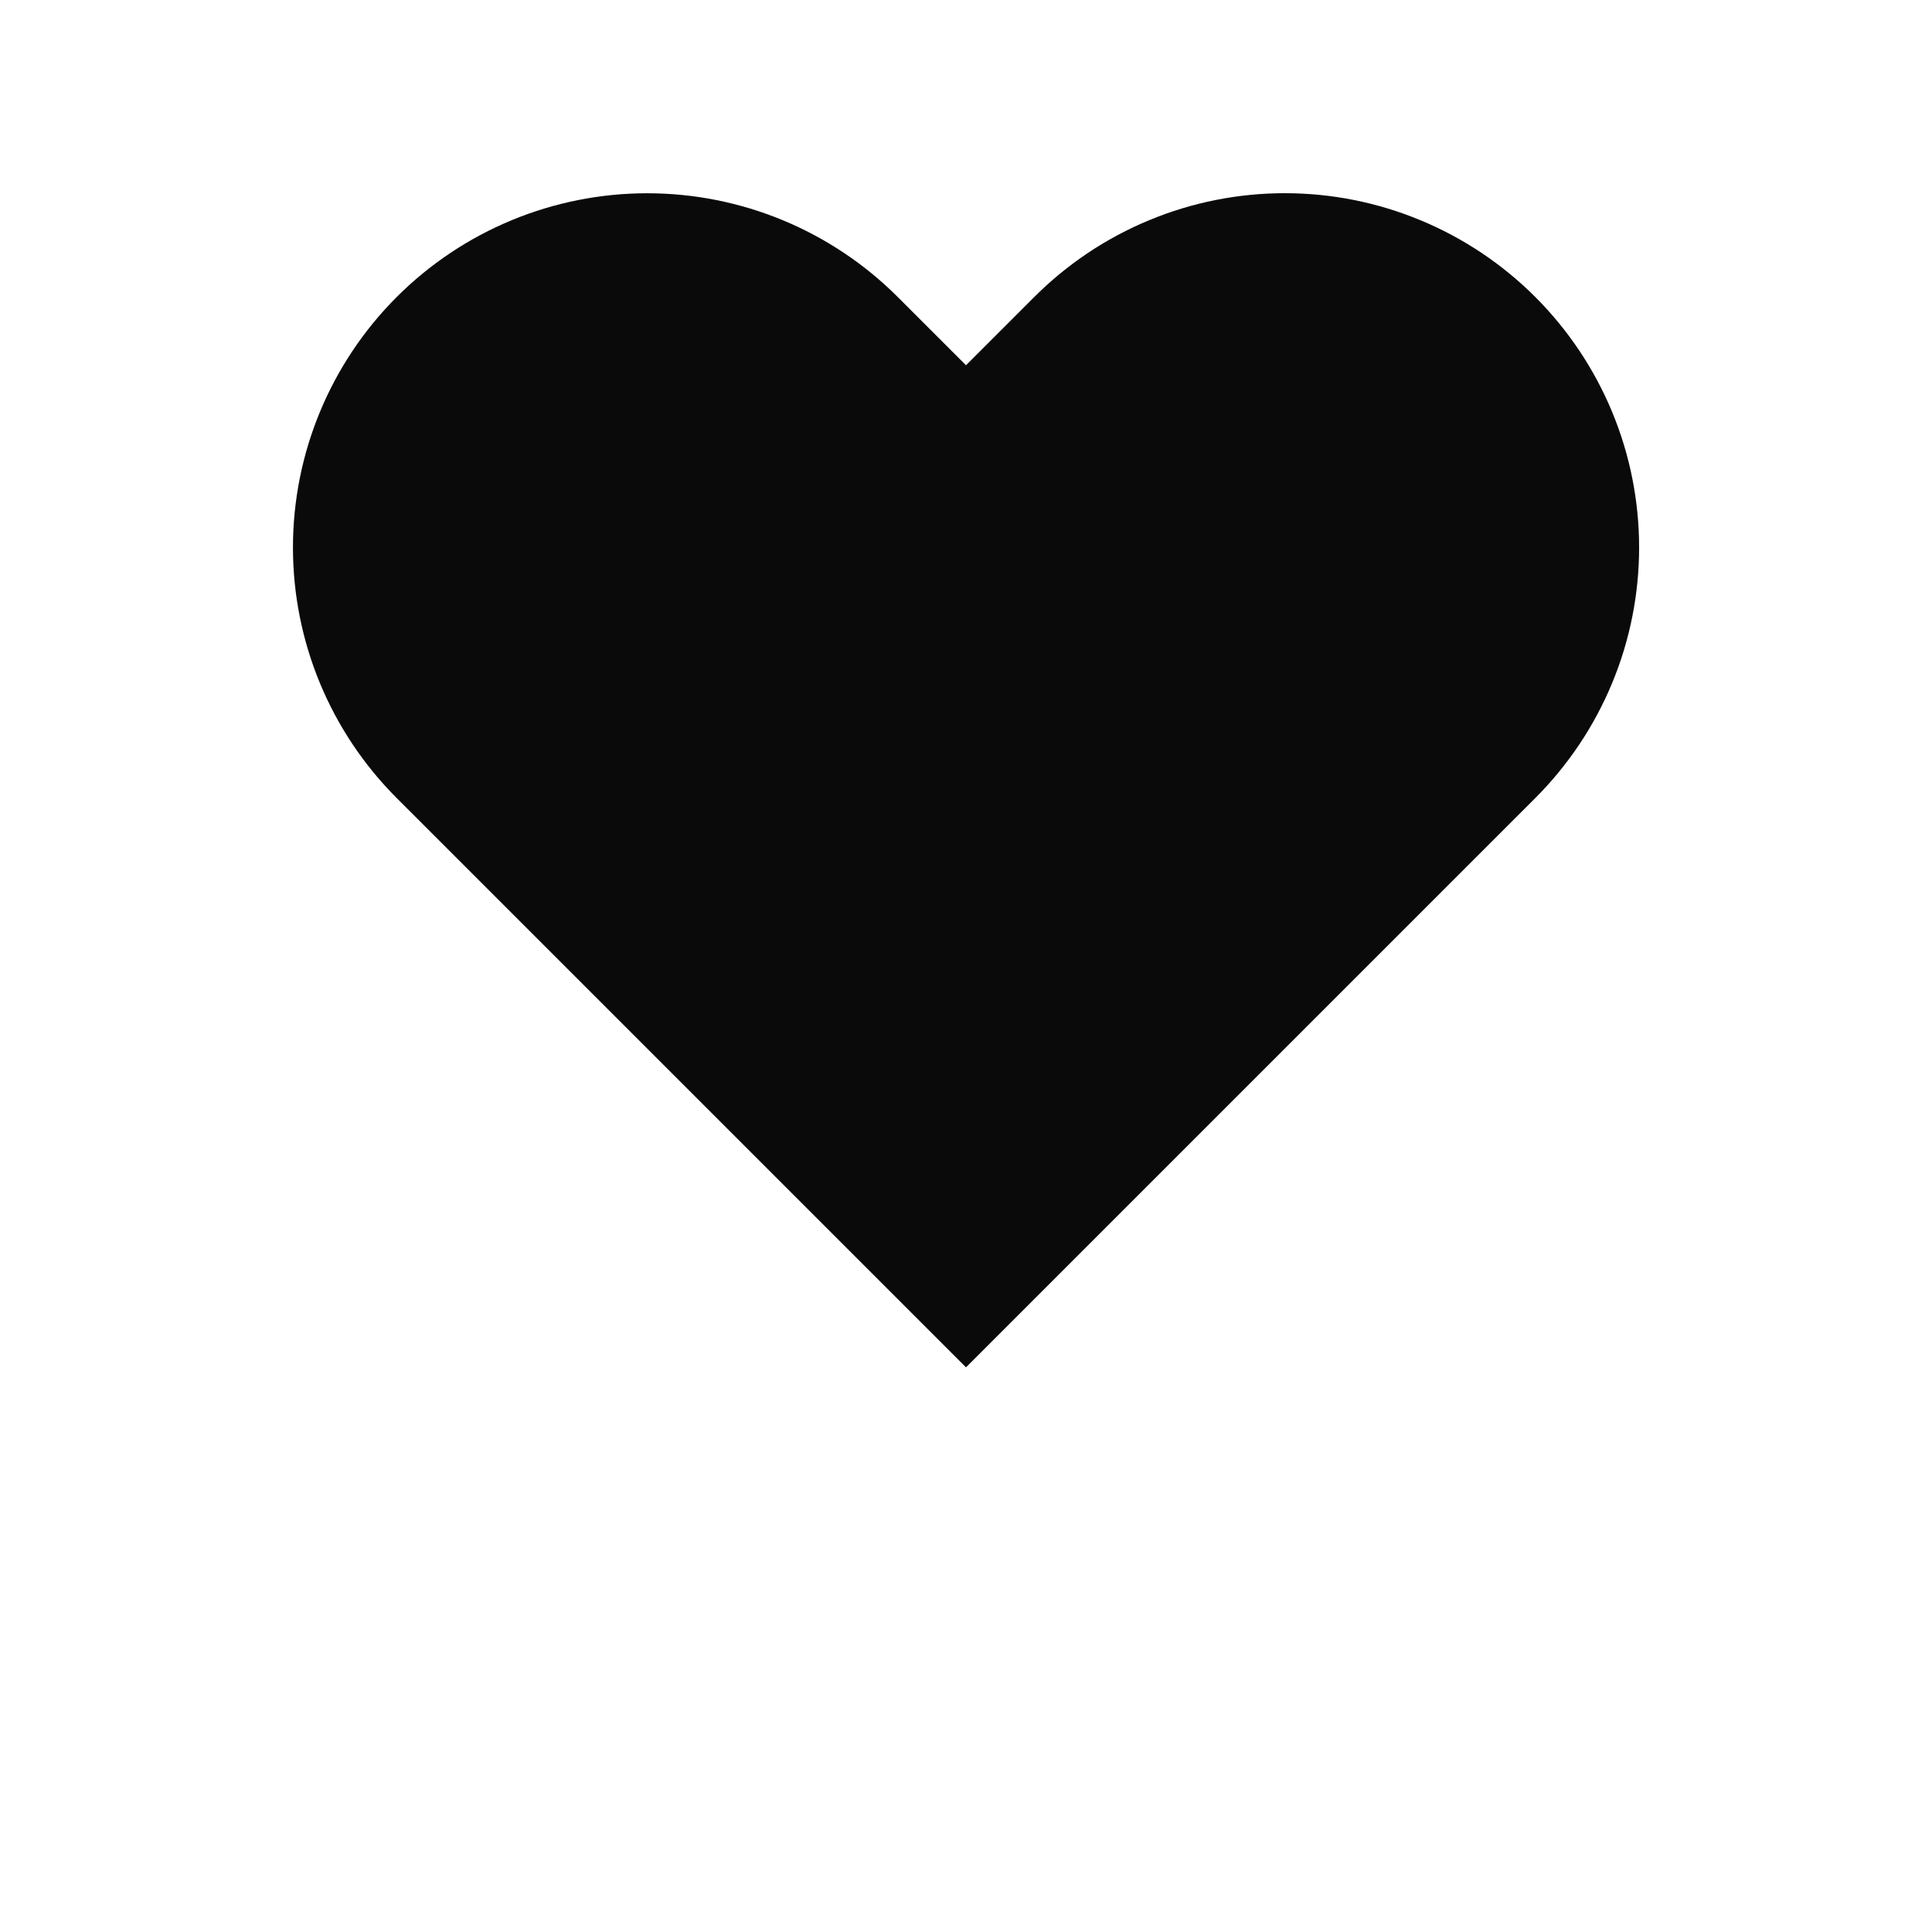
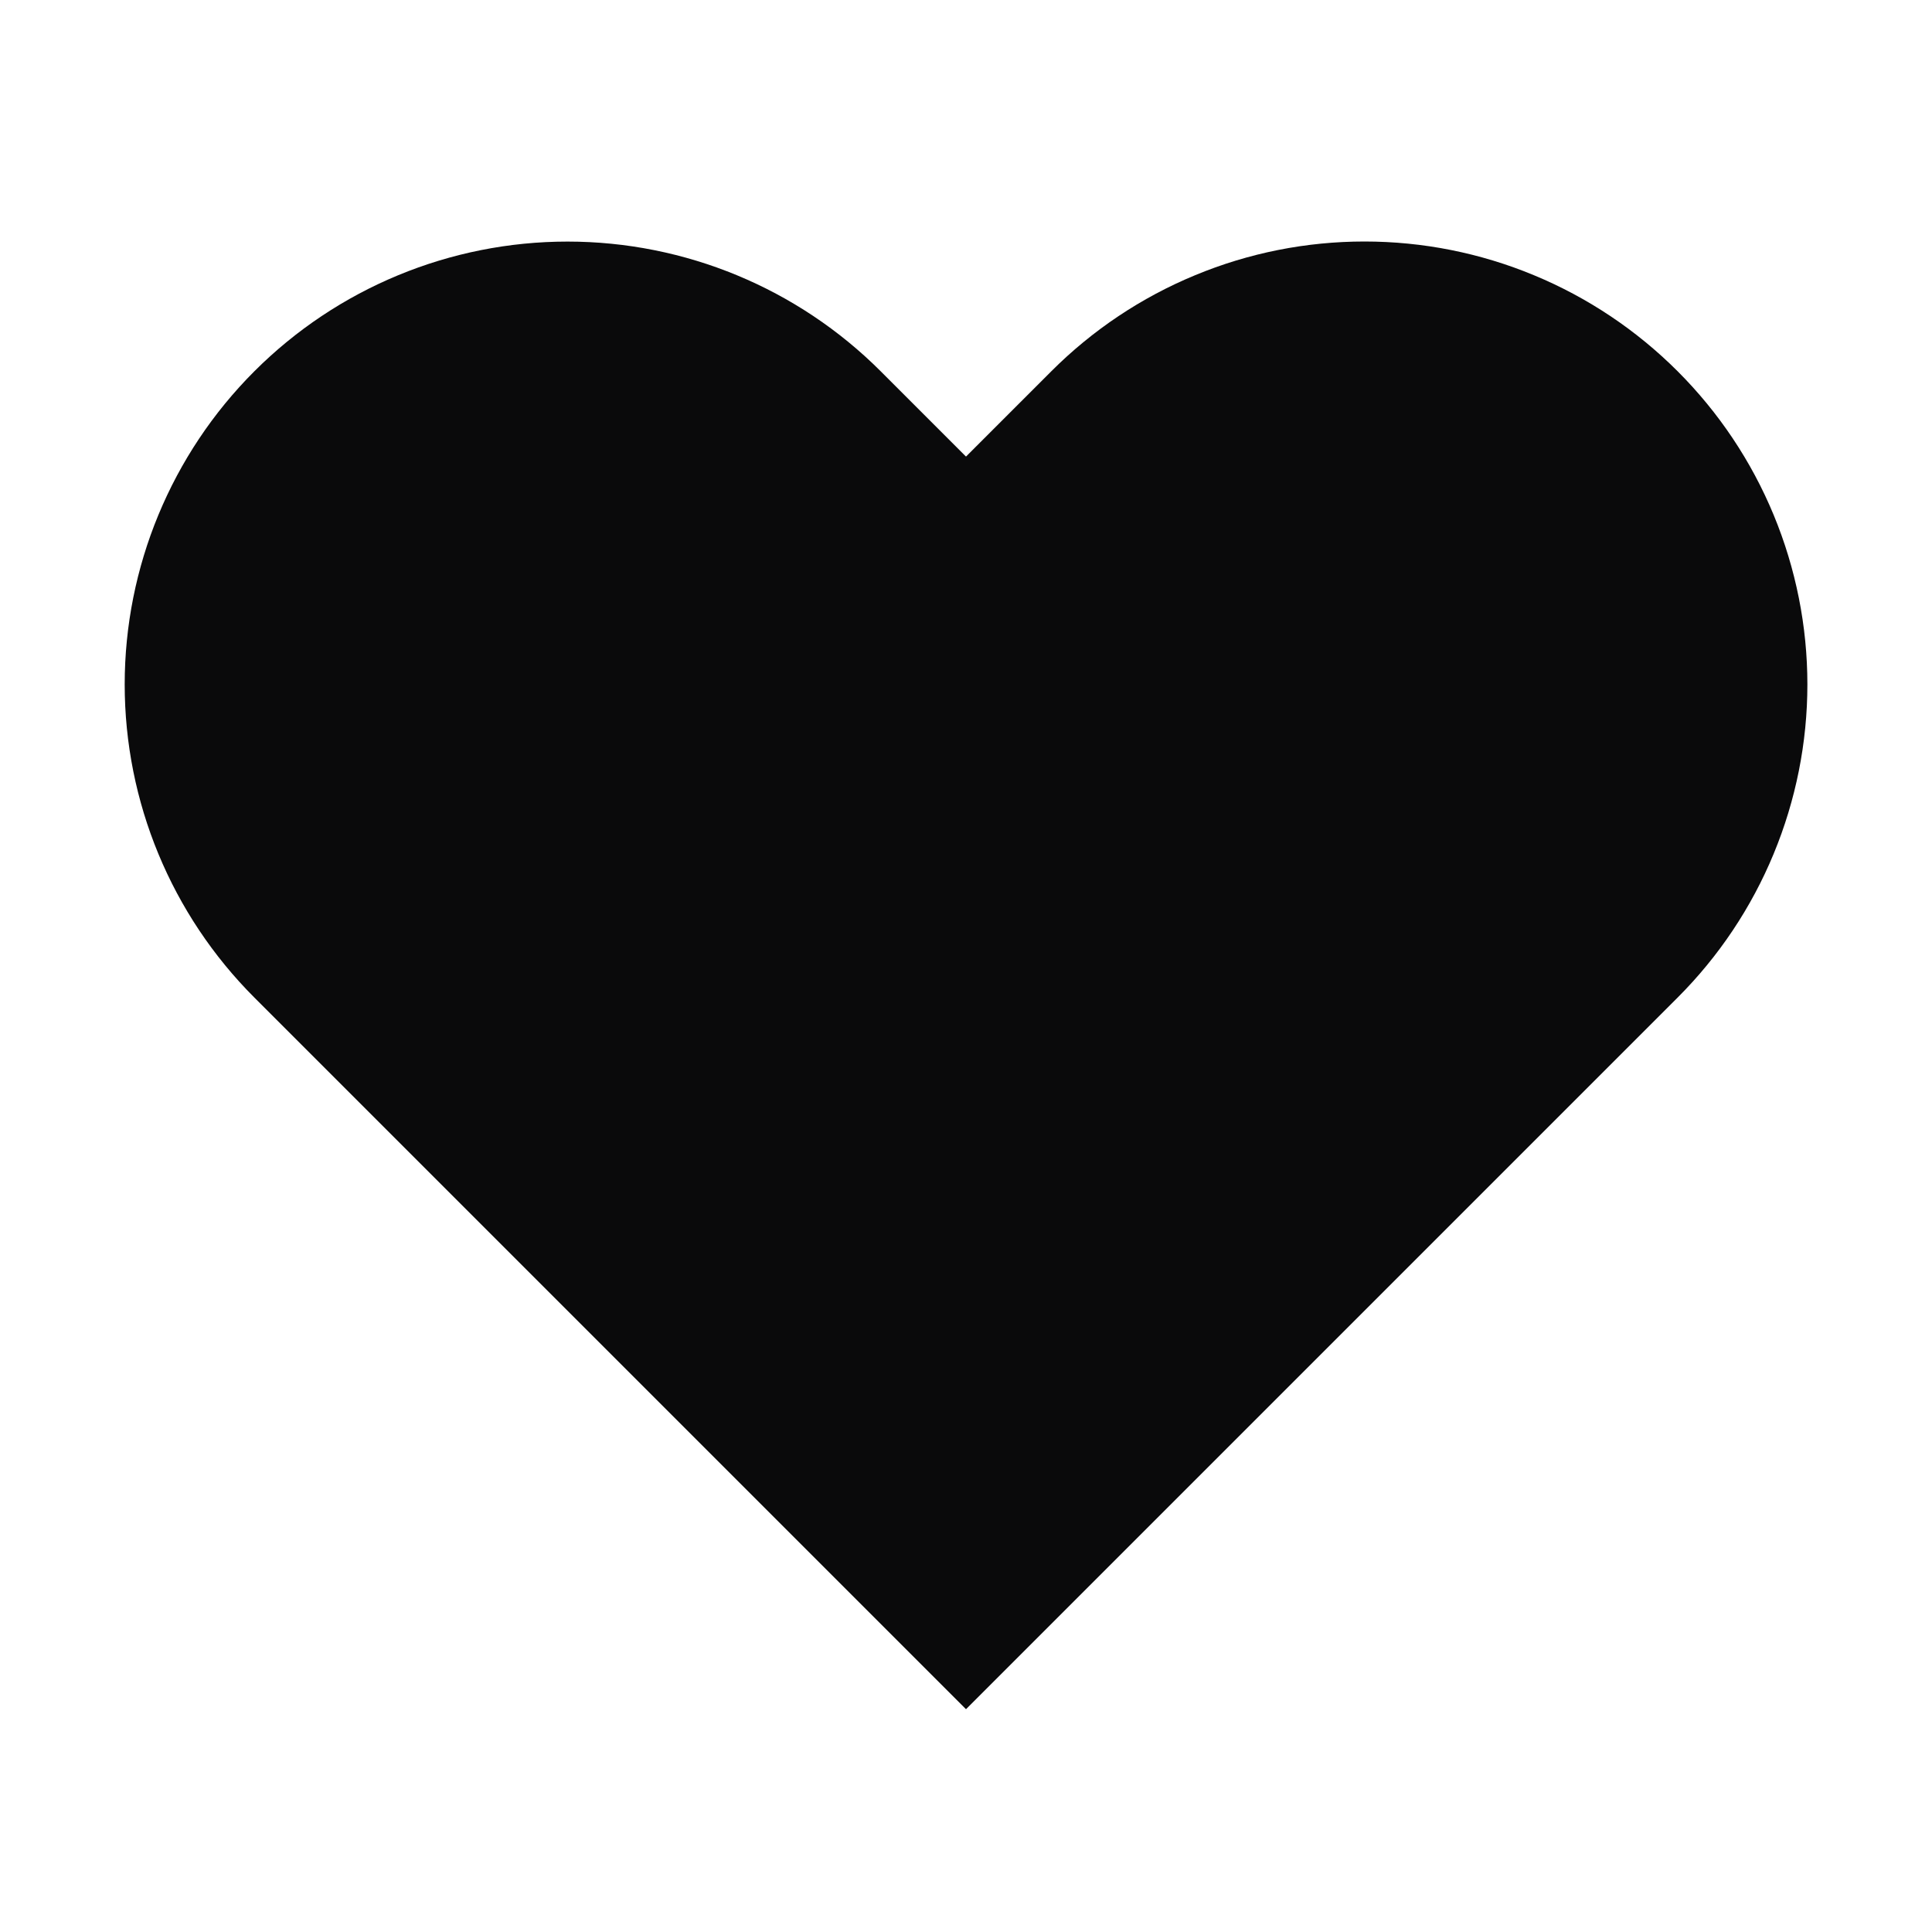
- <svg xmlns="http://www.w3.org/2000/svg" width="30" height="30" viewBox="0 0 30 30" fill="none">
-   <path d="M23.84 4.612C23.329 4.101 22.723 3.695 22.055 3.419C21.388 3.142 20.673 3 19.95 3C19.228 3 18.512 3.142 17.845 3.419C17.177 3.695 16.571 4.101 16.06 4.612L15 5.672L13.94 4.612C12.908 3.58 11.509 3.001 10.05 3.001C8.591 3.001 7.192 3.58 6.16 4.612C5.128 5.644 4.549 7.043 4.549 8.502C4.549 9.961 5.128 11.36 6.16 12.392L7.22 13.452L15 21.232L22.78 13.452L23.84 12.392C24.351 11.881 24.756 11.275 25.033 10.607C25.31 9.94 25.452 9.224 25.452 8.502C25.452 7.779 25.31 7.064 25.033 6.396C24.756 5.729 24.351 5.123 23.84 4.612Z" fill="#0A0A0B" />
+ <svg xmlns="http://www.w3.org/2000/svg" width="24" height="24" viewBox="0 0 24 24" fill="none">
+   <path d="M20.133 5.319L20.133 5.319C20.551 5.737 20.883 6.233 21.109 6.779C21.335 7.325 21.452 7.911 21.452 8.502C21.452 9.093 21.335 9.678 21.109 10.224C20.883 10.771 20.551 11.267 20.133 11.685L20.133 11.685L19.073 12.745L12 19.818L4.927 12.745L3.867 11.685C3.023 10.841 2.549 9.696 2.549 8.502C2.549 7.308 3.023 6.163 3.867 5.319C4.711 4.475 5.856 4.001 7.05 4.001C8.244 4.001 9.389 4.475 10.233 5.319L11.293 6.379L12 7.086L12.707 6.379L13.767 5.319L13.767 5.319C14.185 4.901 14.681 4.569 15.228 4.343C15.774 4.116 16.359 4 16.95 4C17.541 4 18.127 4.116 18.673 4.343C19.219 4.569 19.715 4.901 20.133 5.319Z" stroke="#0A0A0B" stroke-width="2" stroke-linecap="round" fill="#0A0A0B" />
</svg>
